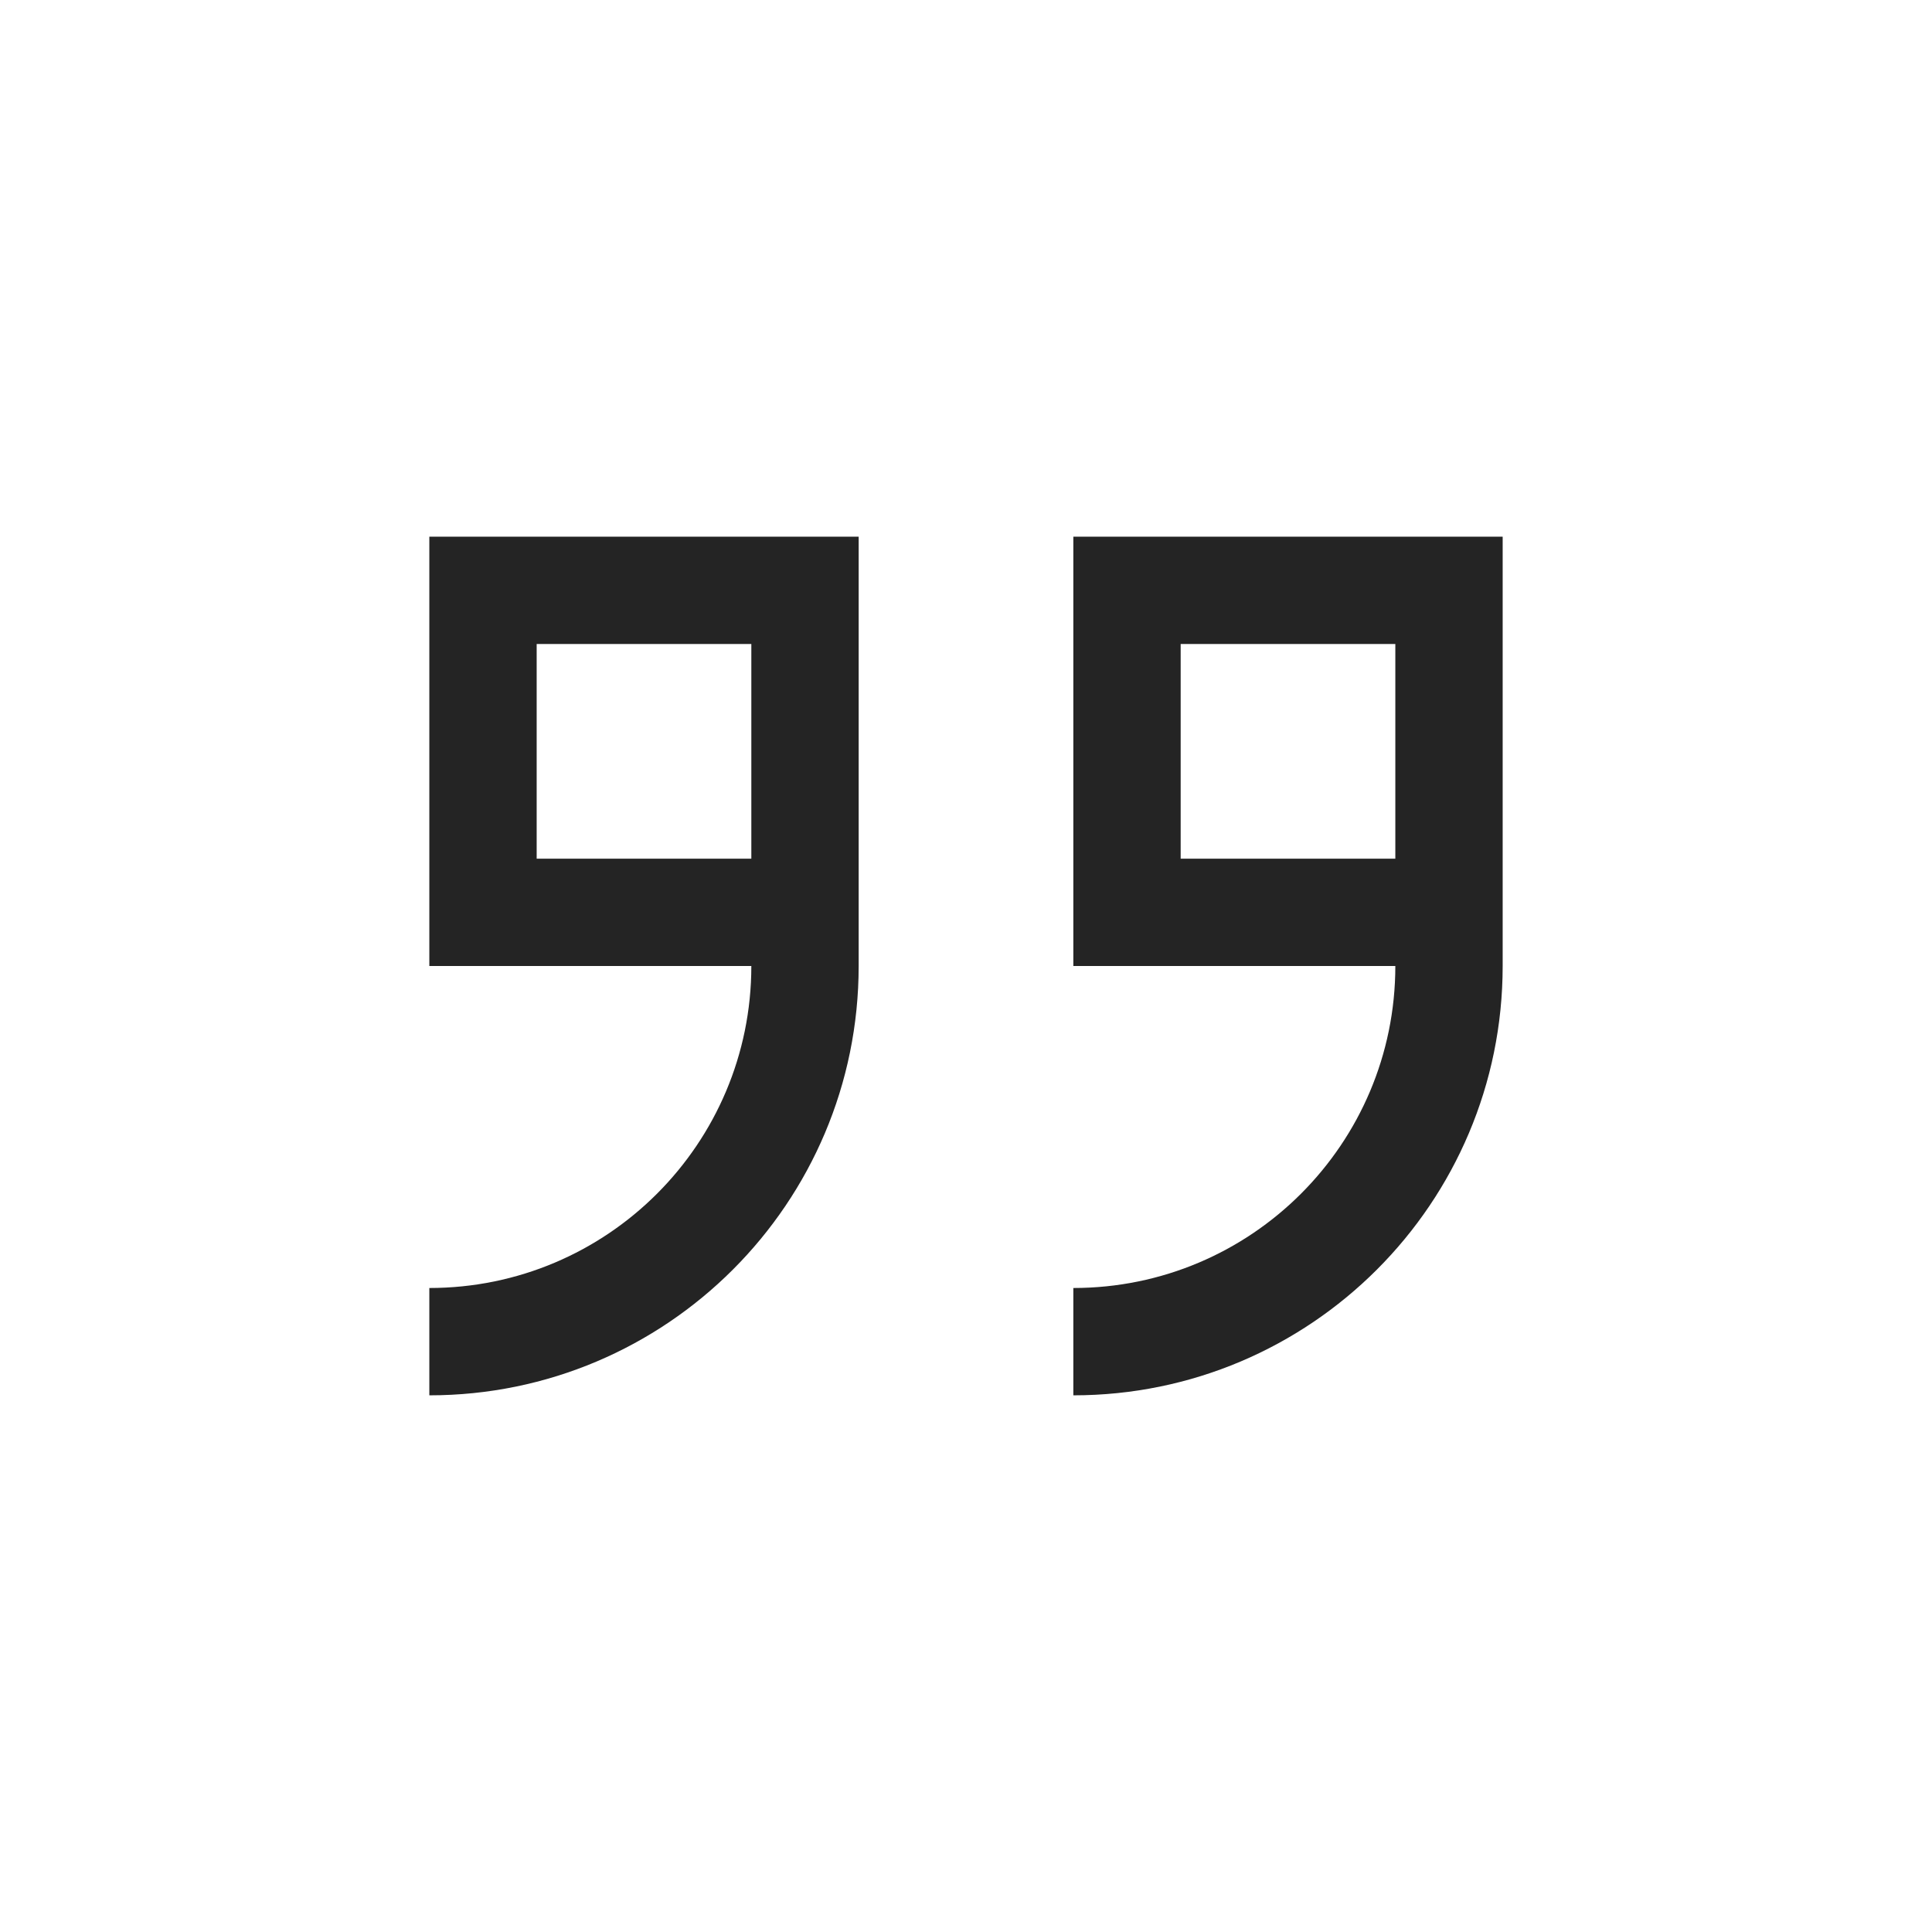
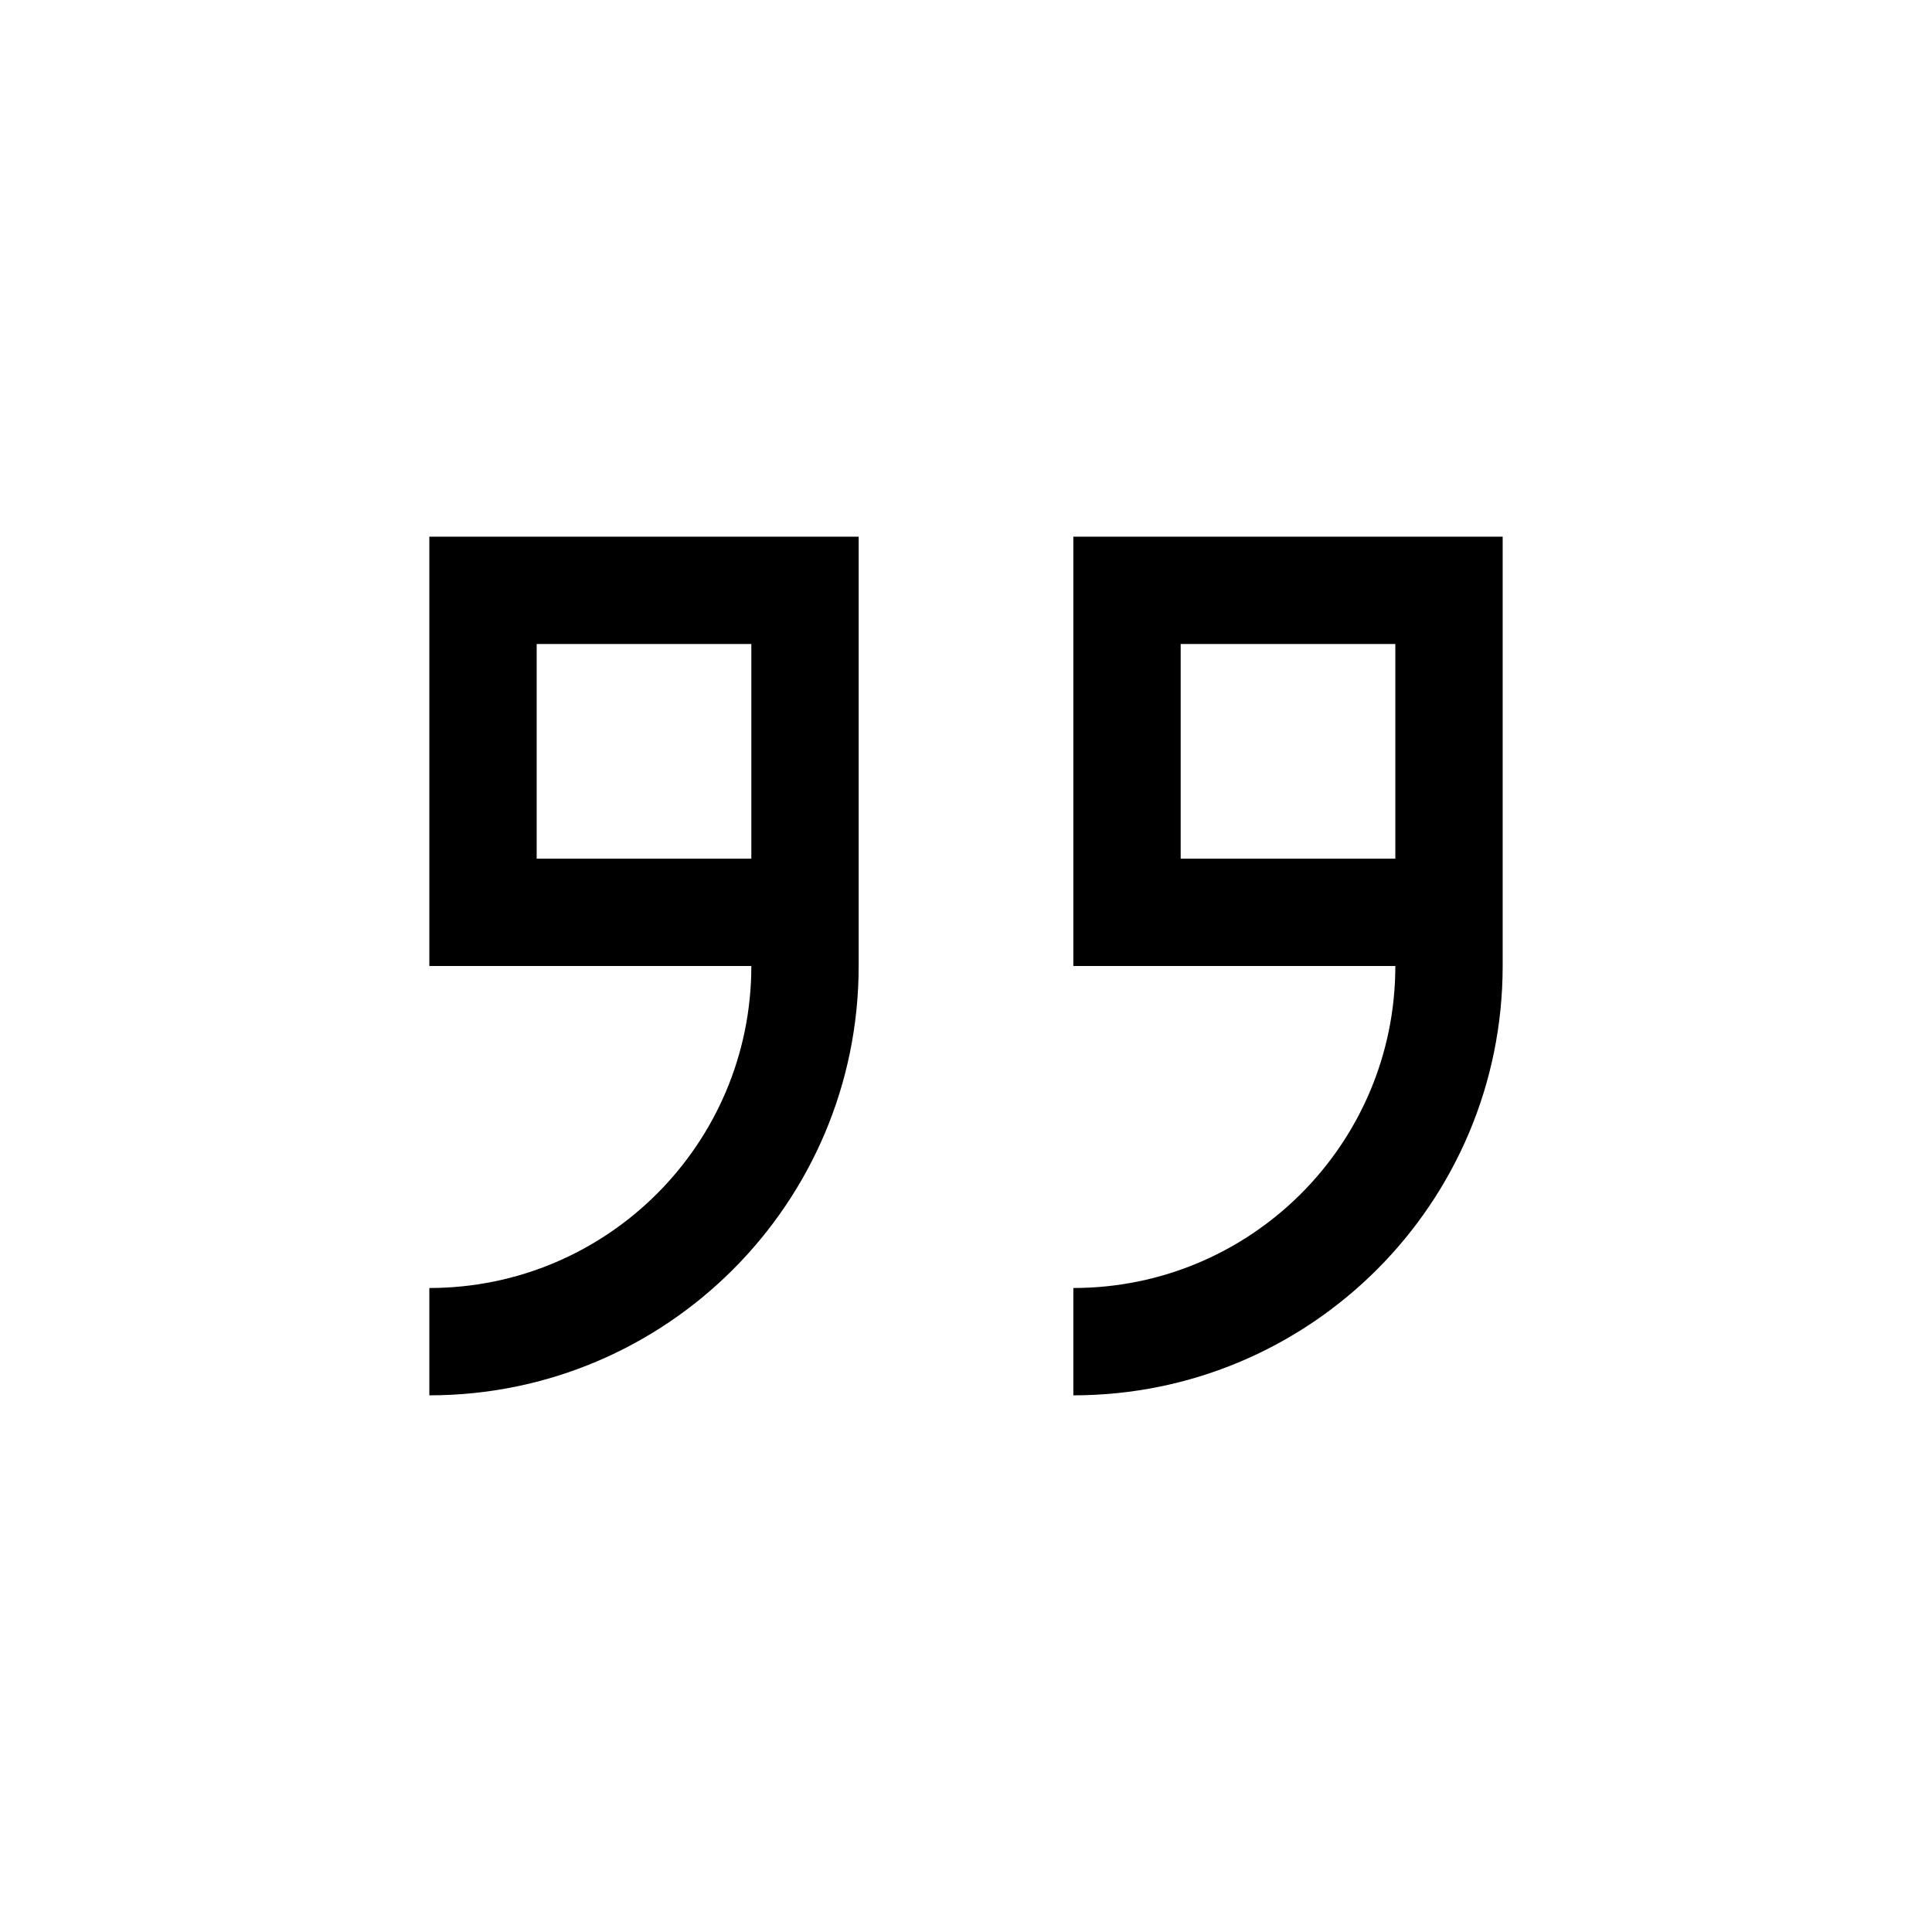
<svg xmlns="http://www.w3.org/2000/svg" width="36" height="36" viewBox="0 0 36 36">
-   <g fill="#242424" fill-rule="evenodd">
+   <g fill-rule="evenodd">
    <path d="M28 18L28 10 20 10 20 18 26 18C26 21.314 23.314 24 20 24L20 26C24.418 26 28 22.418 28 18L28 18zM26 12L26 16 22 16 22 12 26 12 26 12zM16 18L16 10 8 10 8 18 14 18C14 21.314 11.314 24 8 24L8 26C12.418 26 16 22.418 16 18L16 18zM14 12L14 16 10 16 10 12 14 12 14 12z" />
  </g>
</svg>
